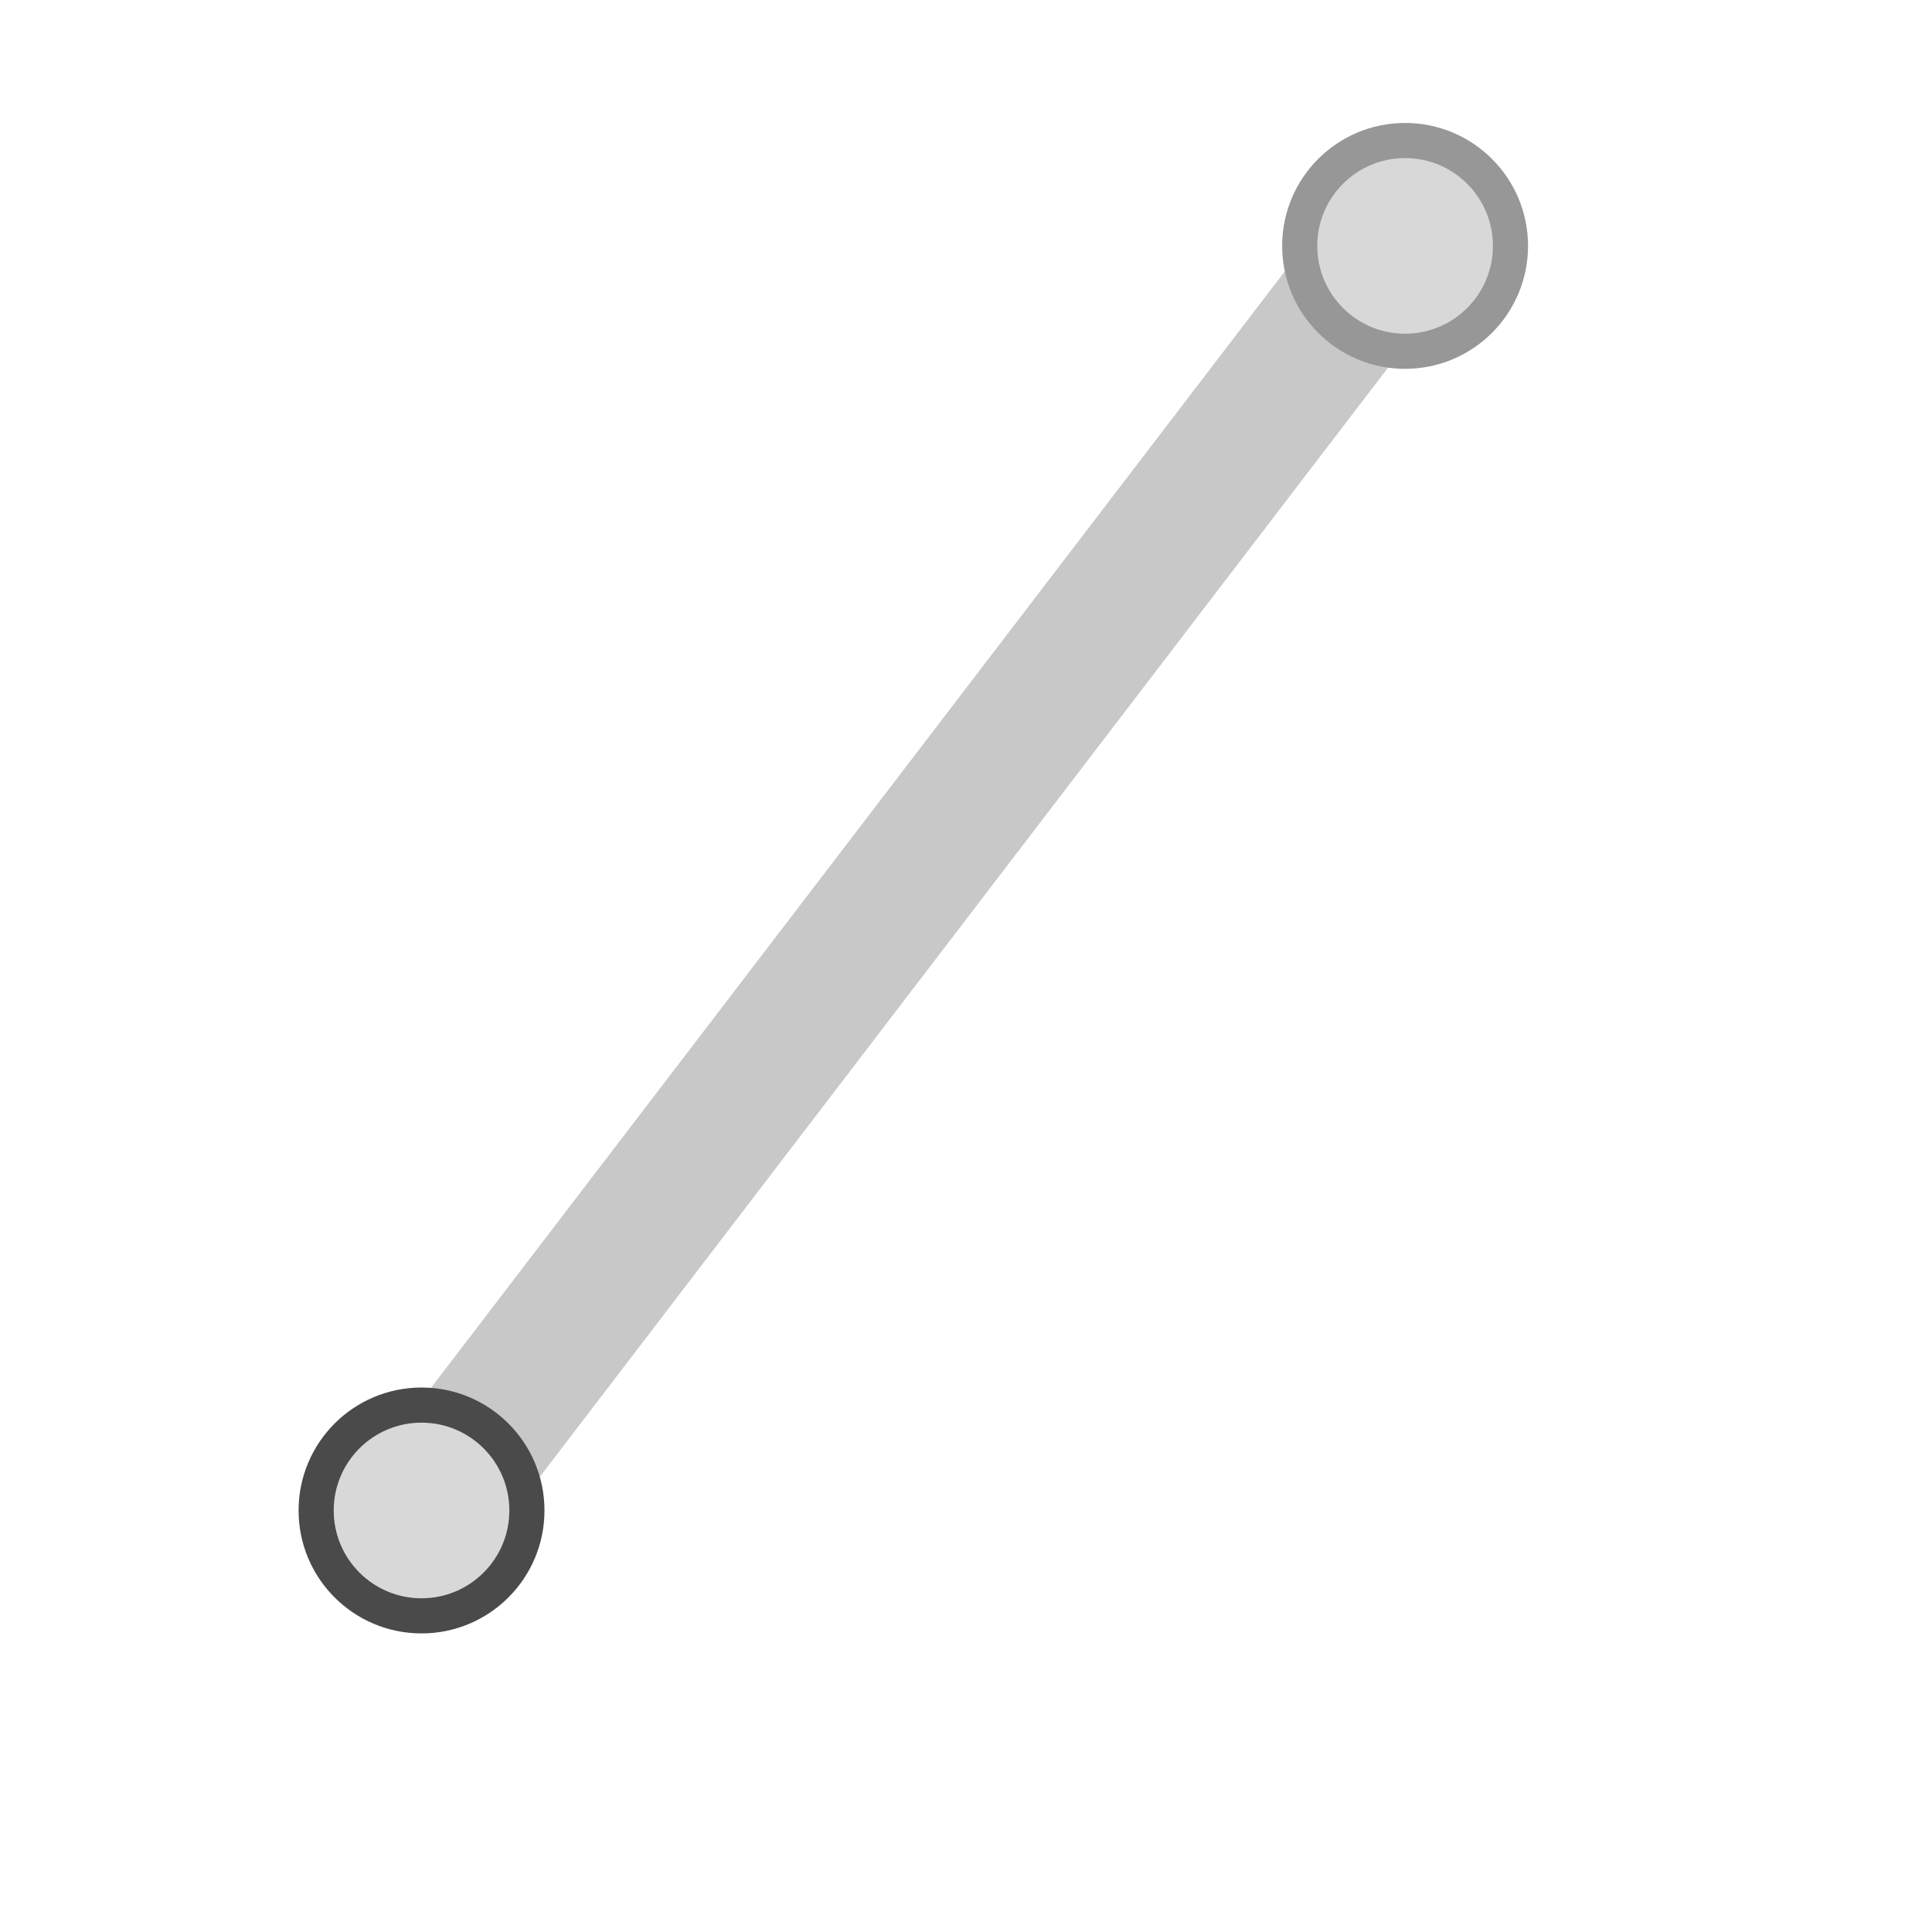
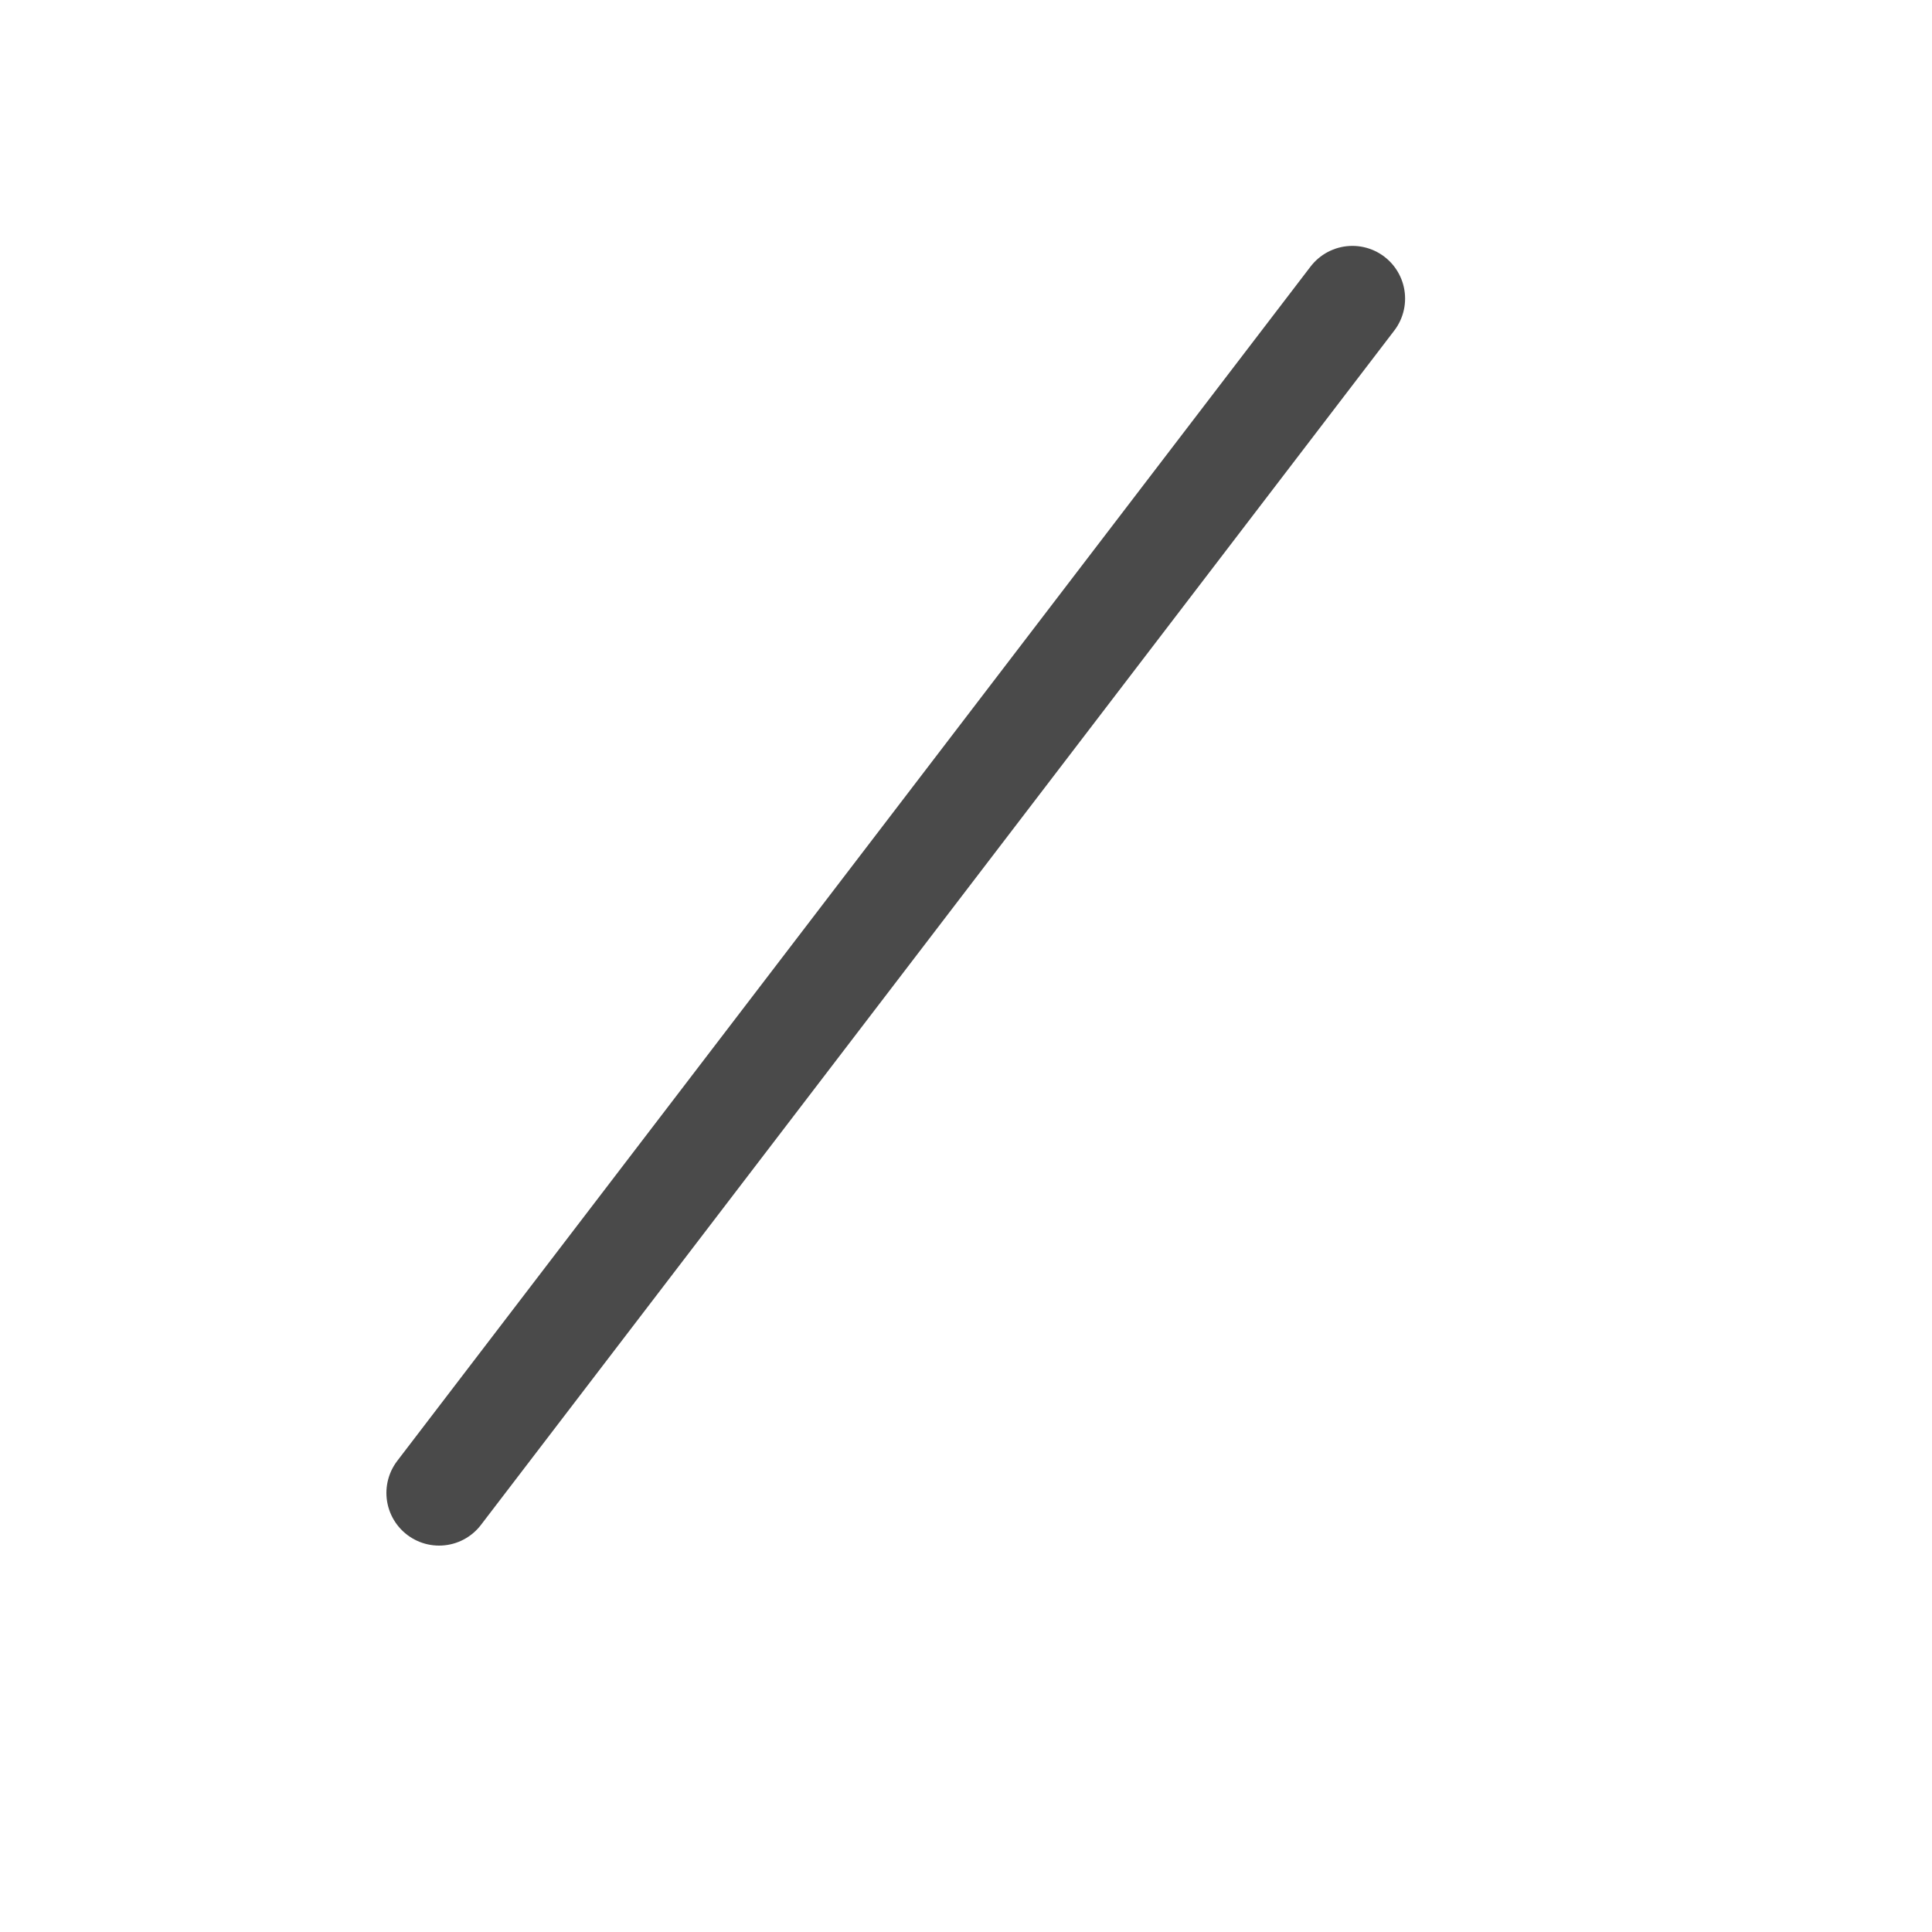
<svg xmlns="http://www.w3.org/2000/svg" width="55px" height="55px" viewBox="0 0 55 55" version="1.1">
-   <g id="layer_line" stroke="none" stroke-width="1" fill="none" fill-rule="evenodd">
-     <line x1="38.5" y1="8.5" x2="12.5" y2="42.5" id="Line-9" stroke="#C9C8C8" stroke-width="4" stroke-linecap="square" />
-     <circle id="Oval" stroke="#979797" fill="#D8D8D8" cx="40" cy="7" r="3" />
-     <circle id="Oval" stroke="#4A4A4A" fill="#D8D8D8" cx="12" cy="43" r="3" />
+   <g id="layer_line" stroke="none" stroke-width="1" fill="none" fill-rule="evenodd" stroke-linecap="round">
+     <line x1="38.5" y1="8.5" x2="12.5" y2="42.5" id="Line-9" stroke="#4A4A4A" stroke-width="3" />
  </g>
</svg>
